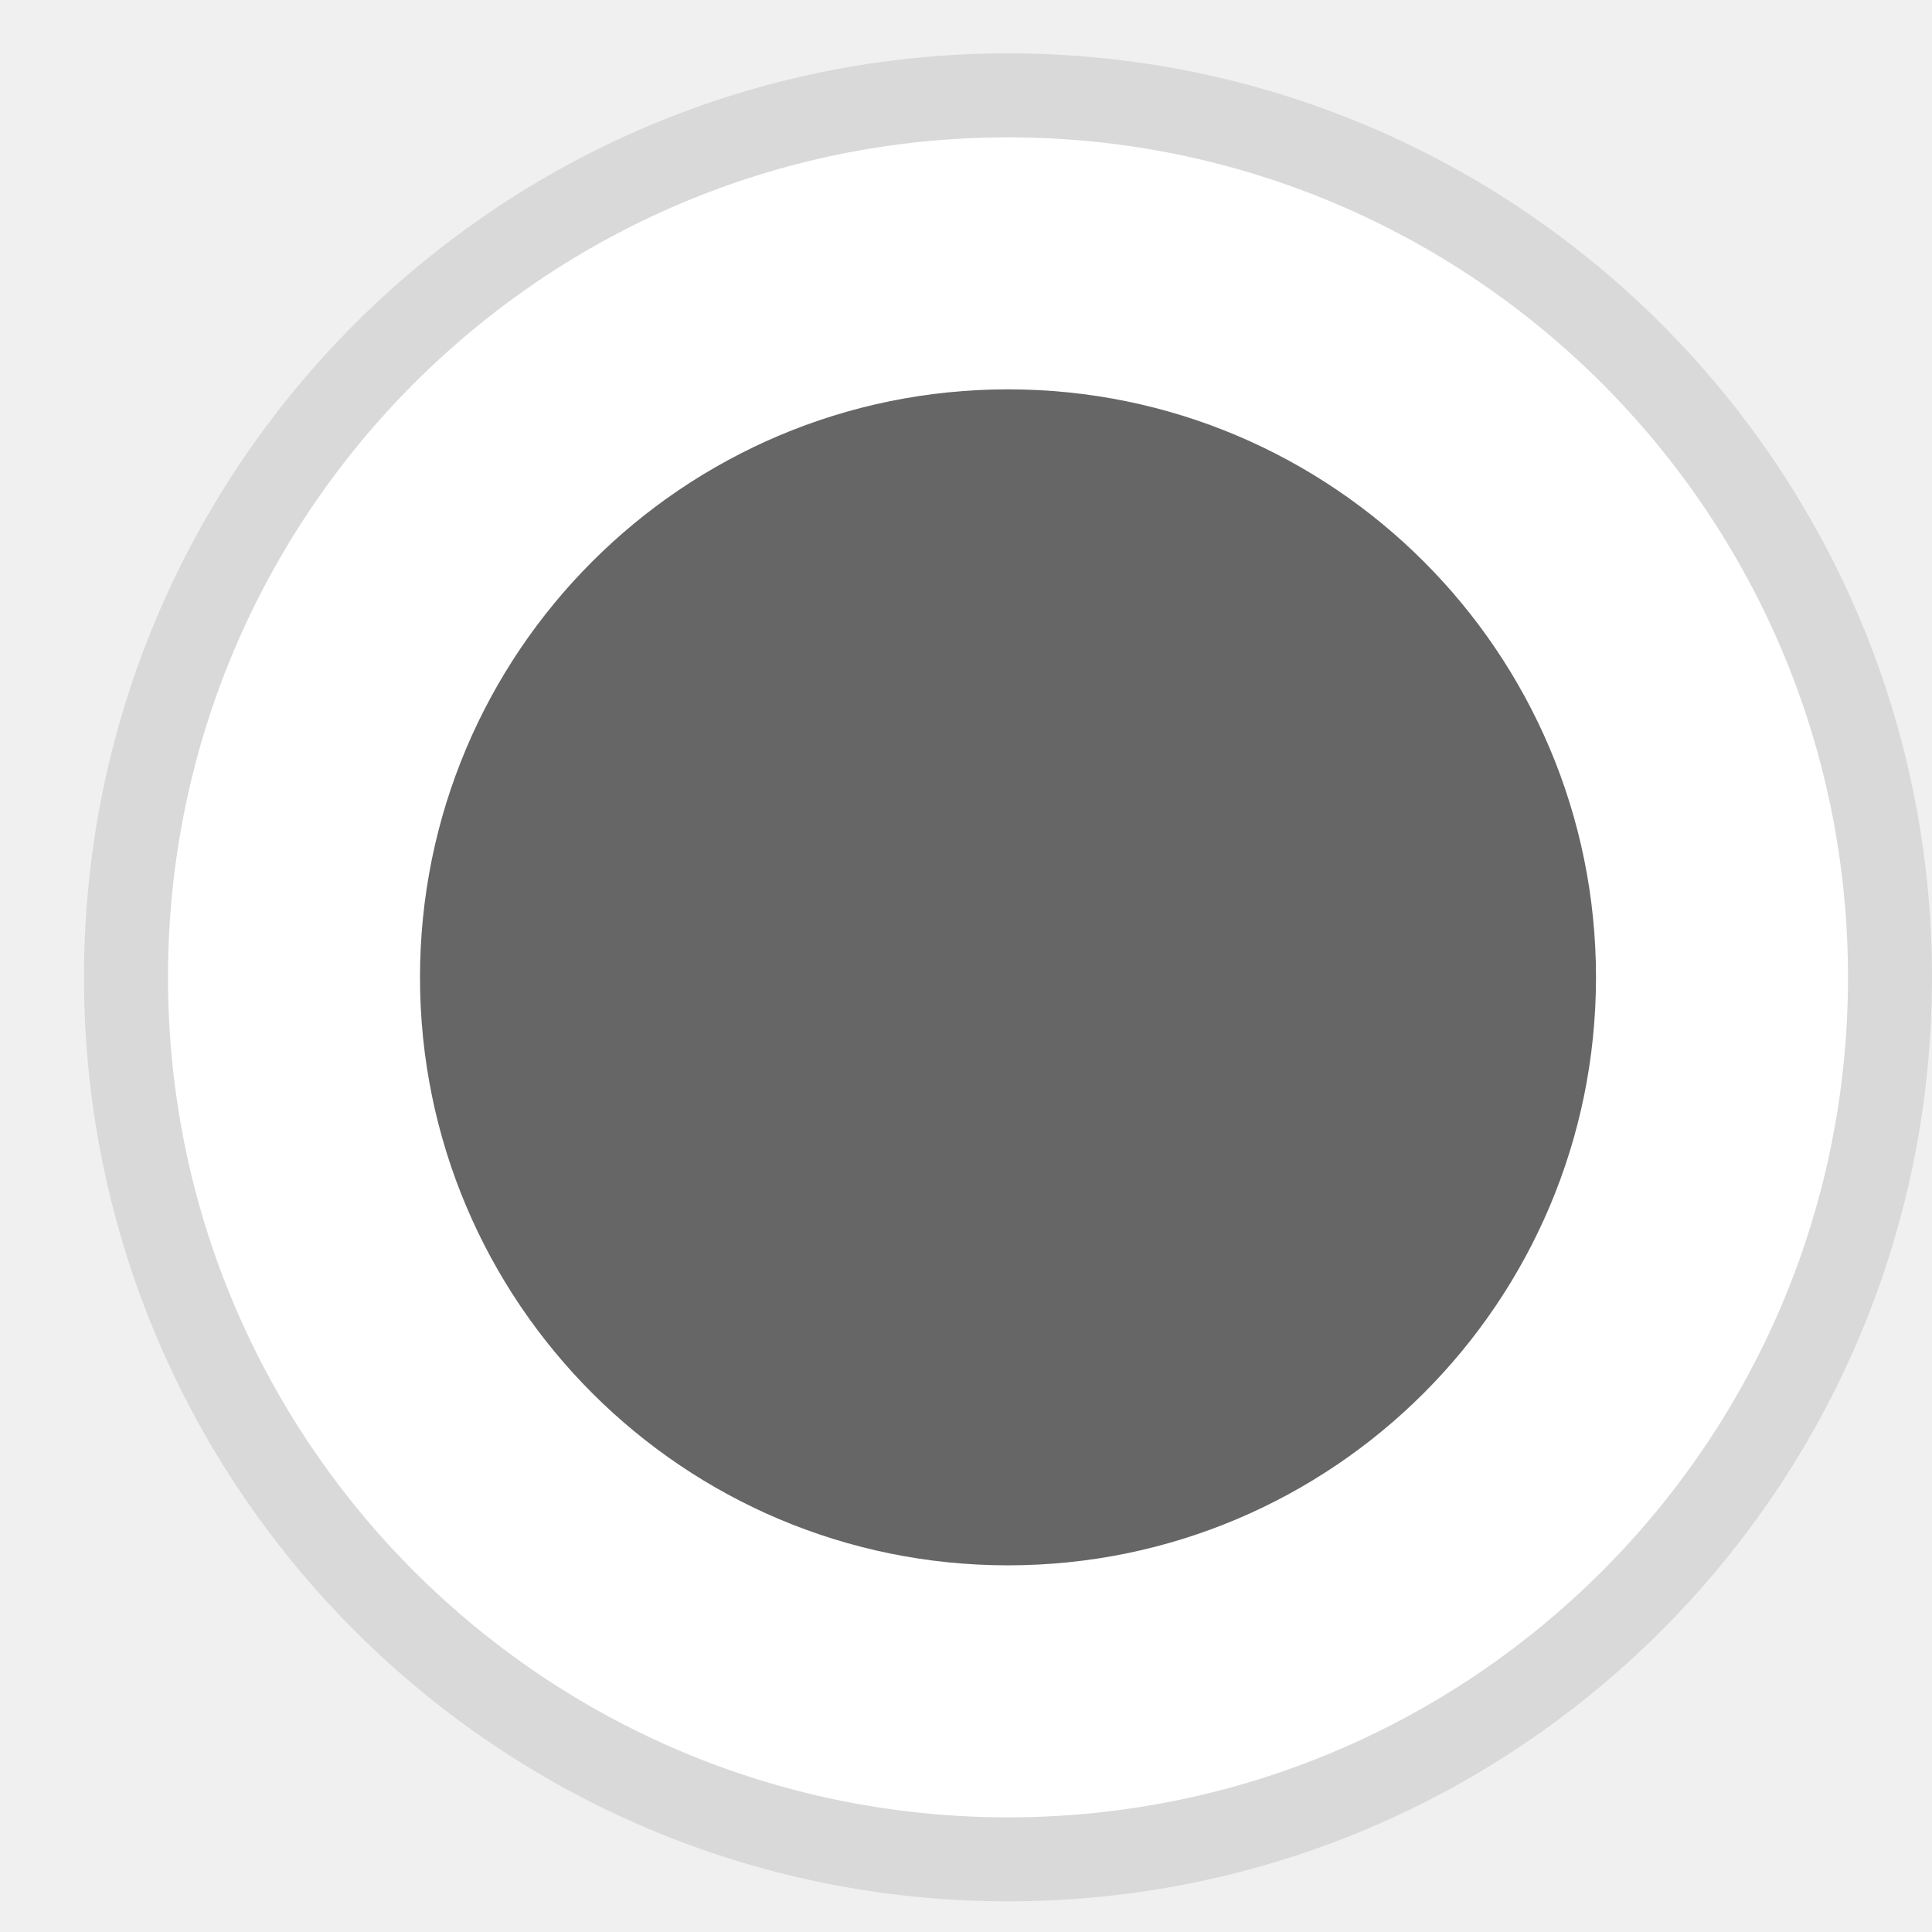
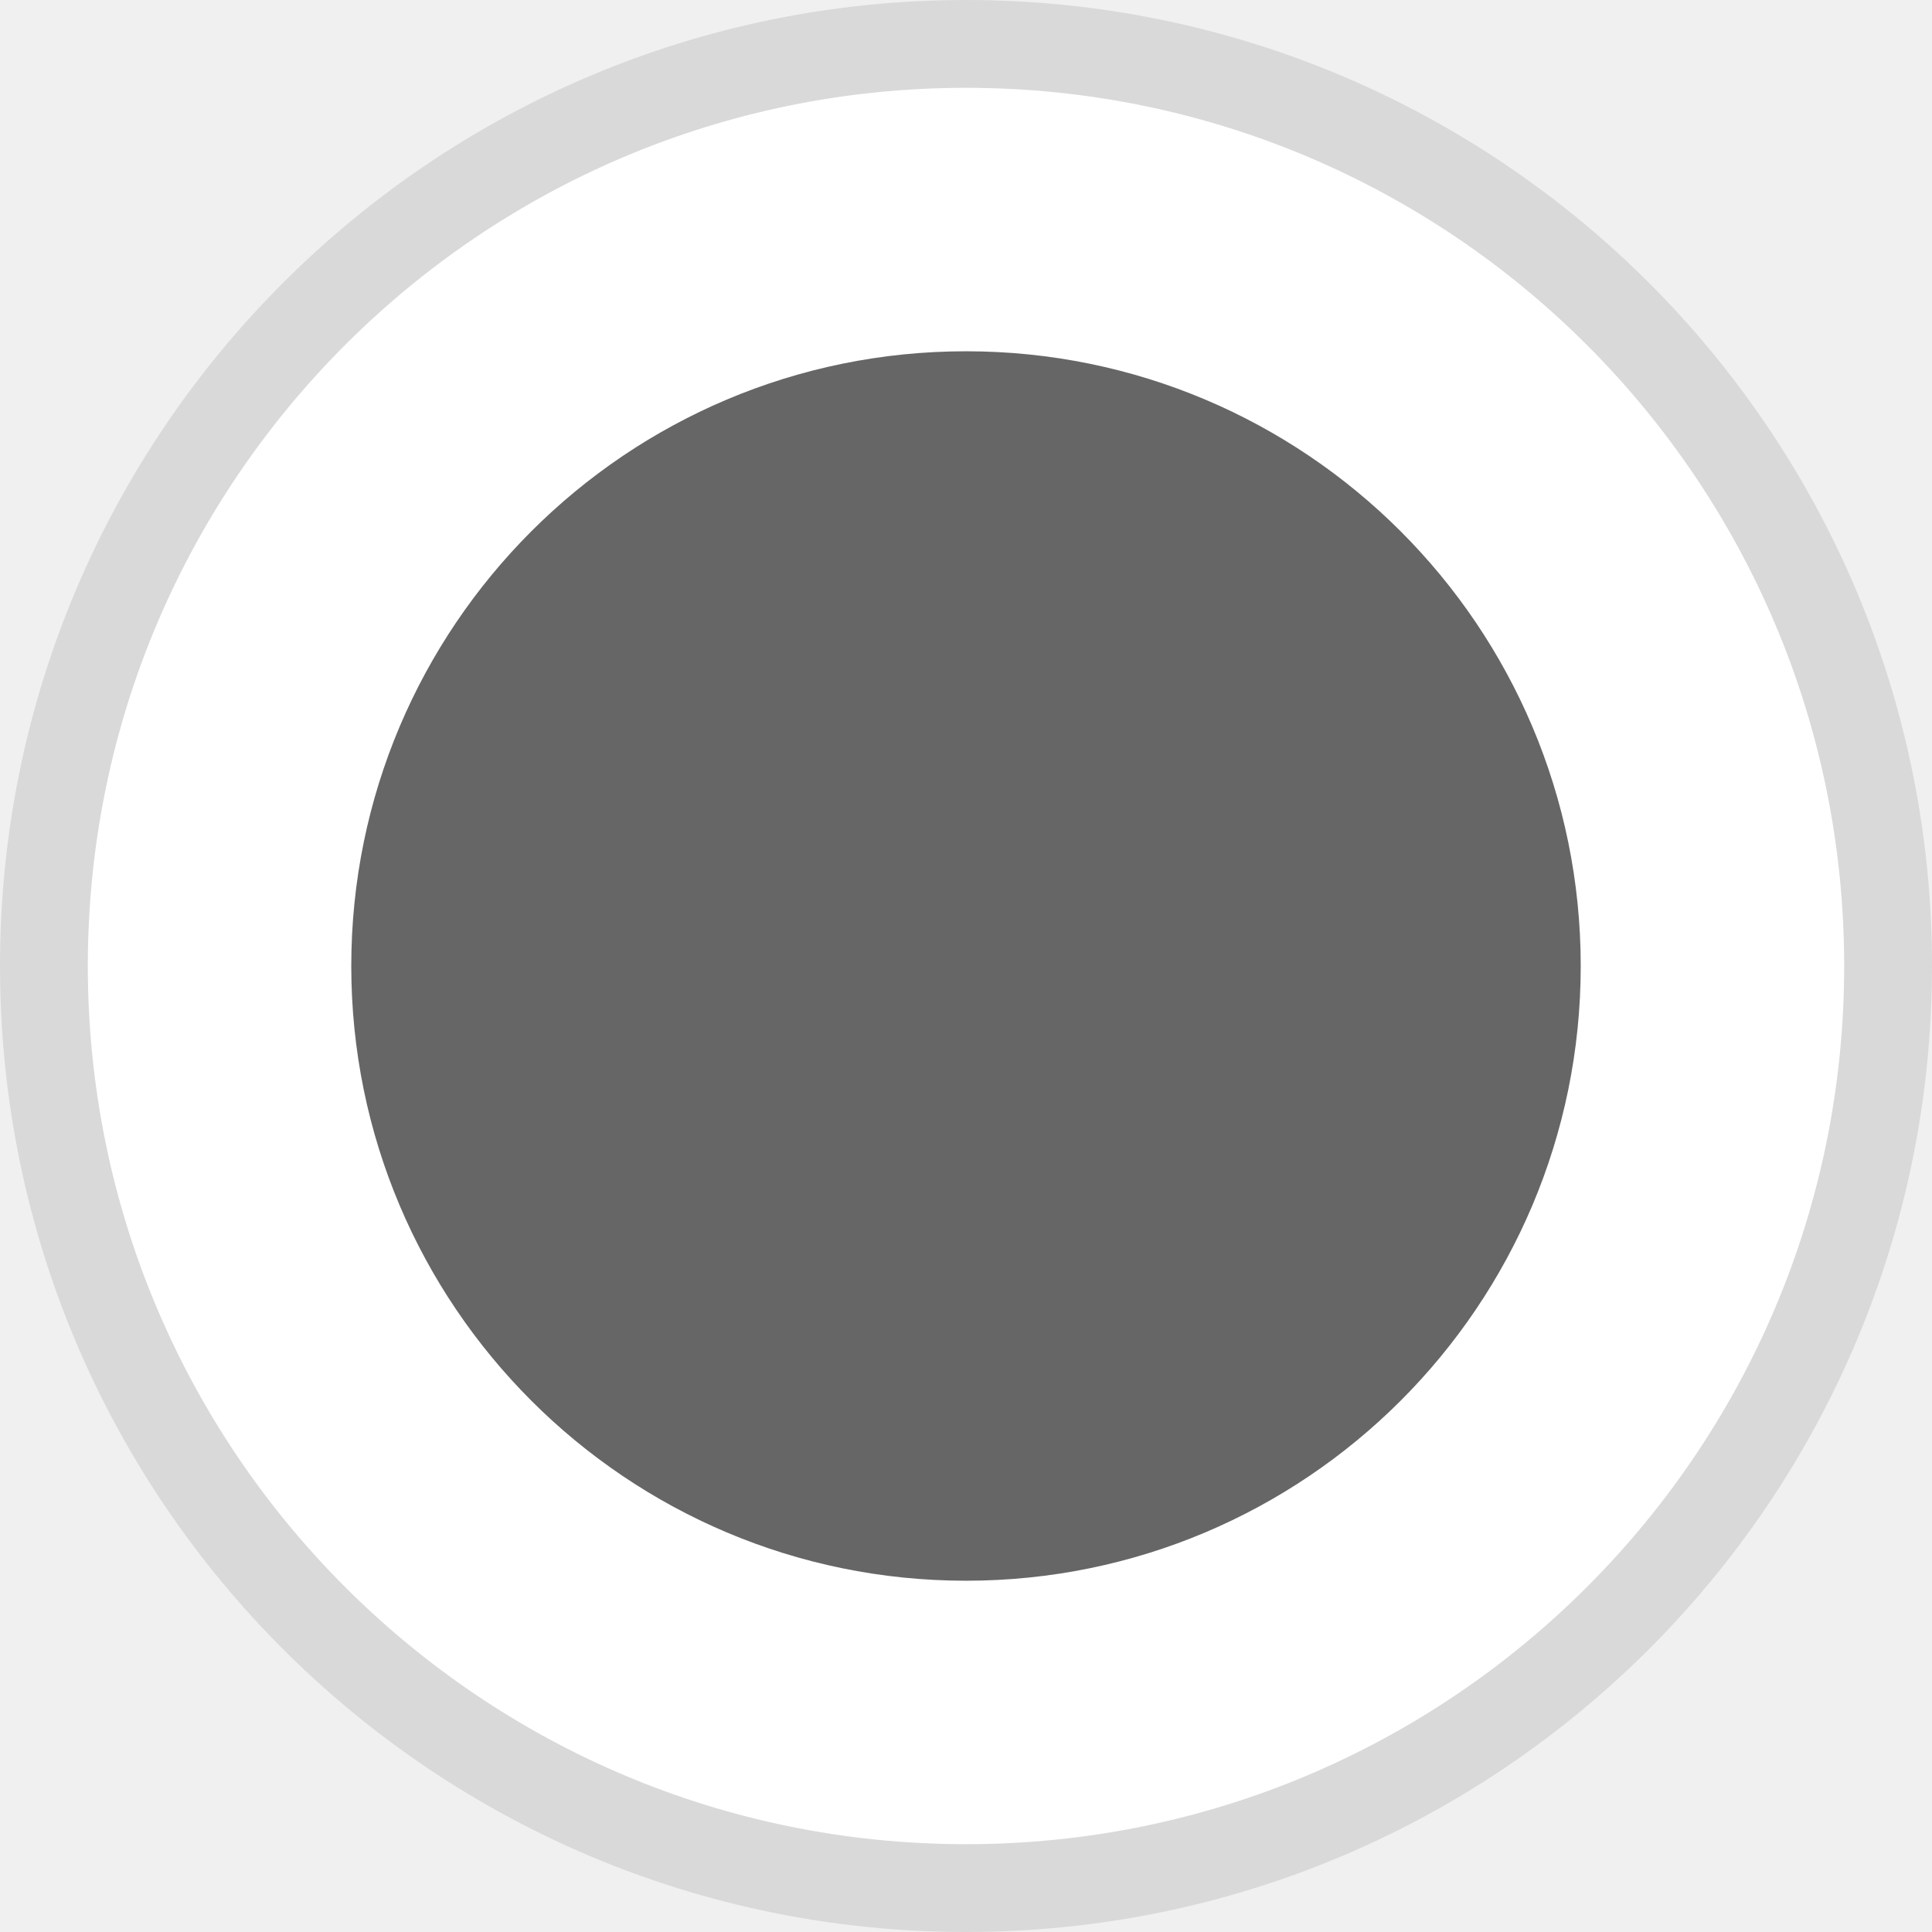
- <svg xmlns="http://www.w3.org/2000/svg" width="23" height="23" viewBox="0 0 23 23" fill="none">
-   <circle cx="12" cy="11.635" r="10.5" fill="white" stroke="#D9D9D9" />
-   <circle cx="12" cy="11.635" r="6.5" fill="#666666" stroke="#666666" />
+ <svg xmlns="http://www.w3.org/2000/svg" id="Layer_1" version="1.1" viewBox="0 0 22 22">
+   <defs>
+     <style>
+       .st0 {
+         fill: #666;
+         stroke: #666;
+       }
+ 
+       .st1 {
+         fill: #fff;
+         stroke: #d9d9d9;
+       }
+     </style>
+   </defs>
+   <circle class="st1" cx="11" cy="11" r="10.5" />
+   <circle class="st0" cx="11" cy="11" r="6.5" />
</svg>
